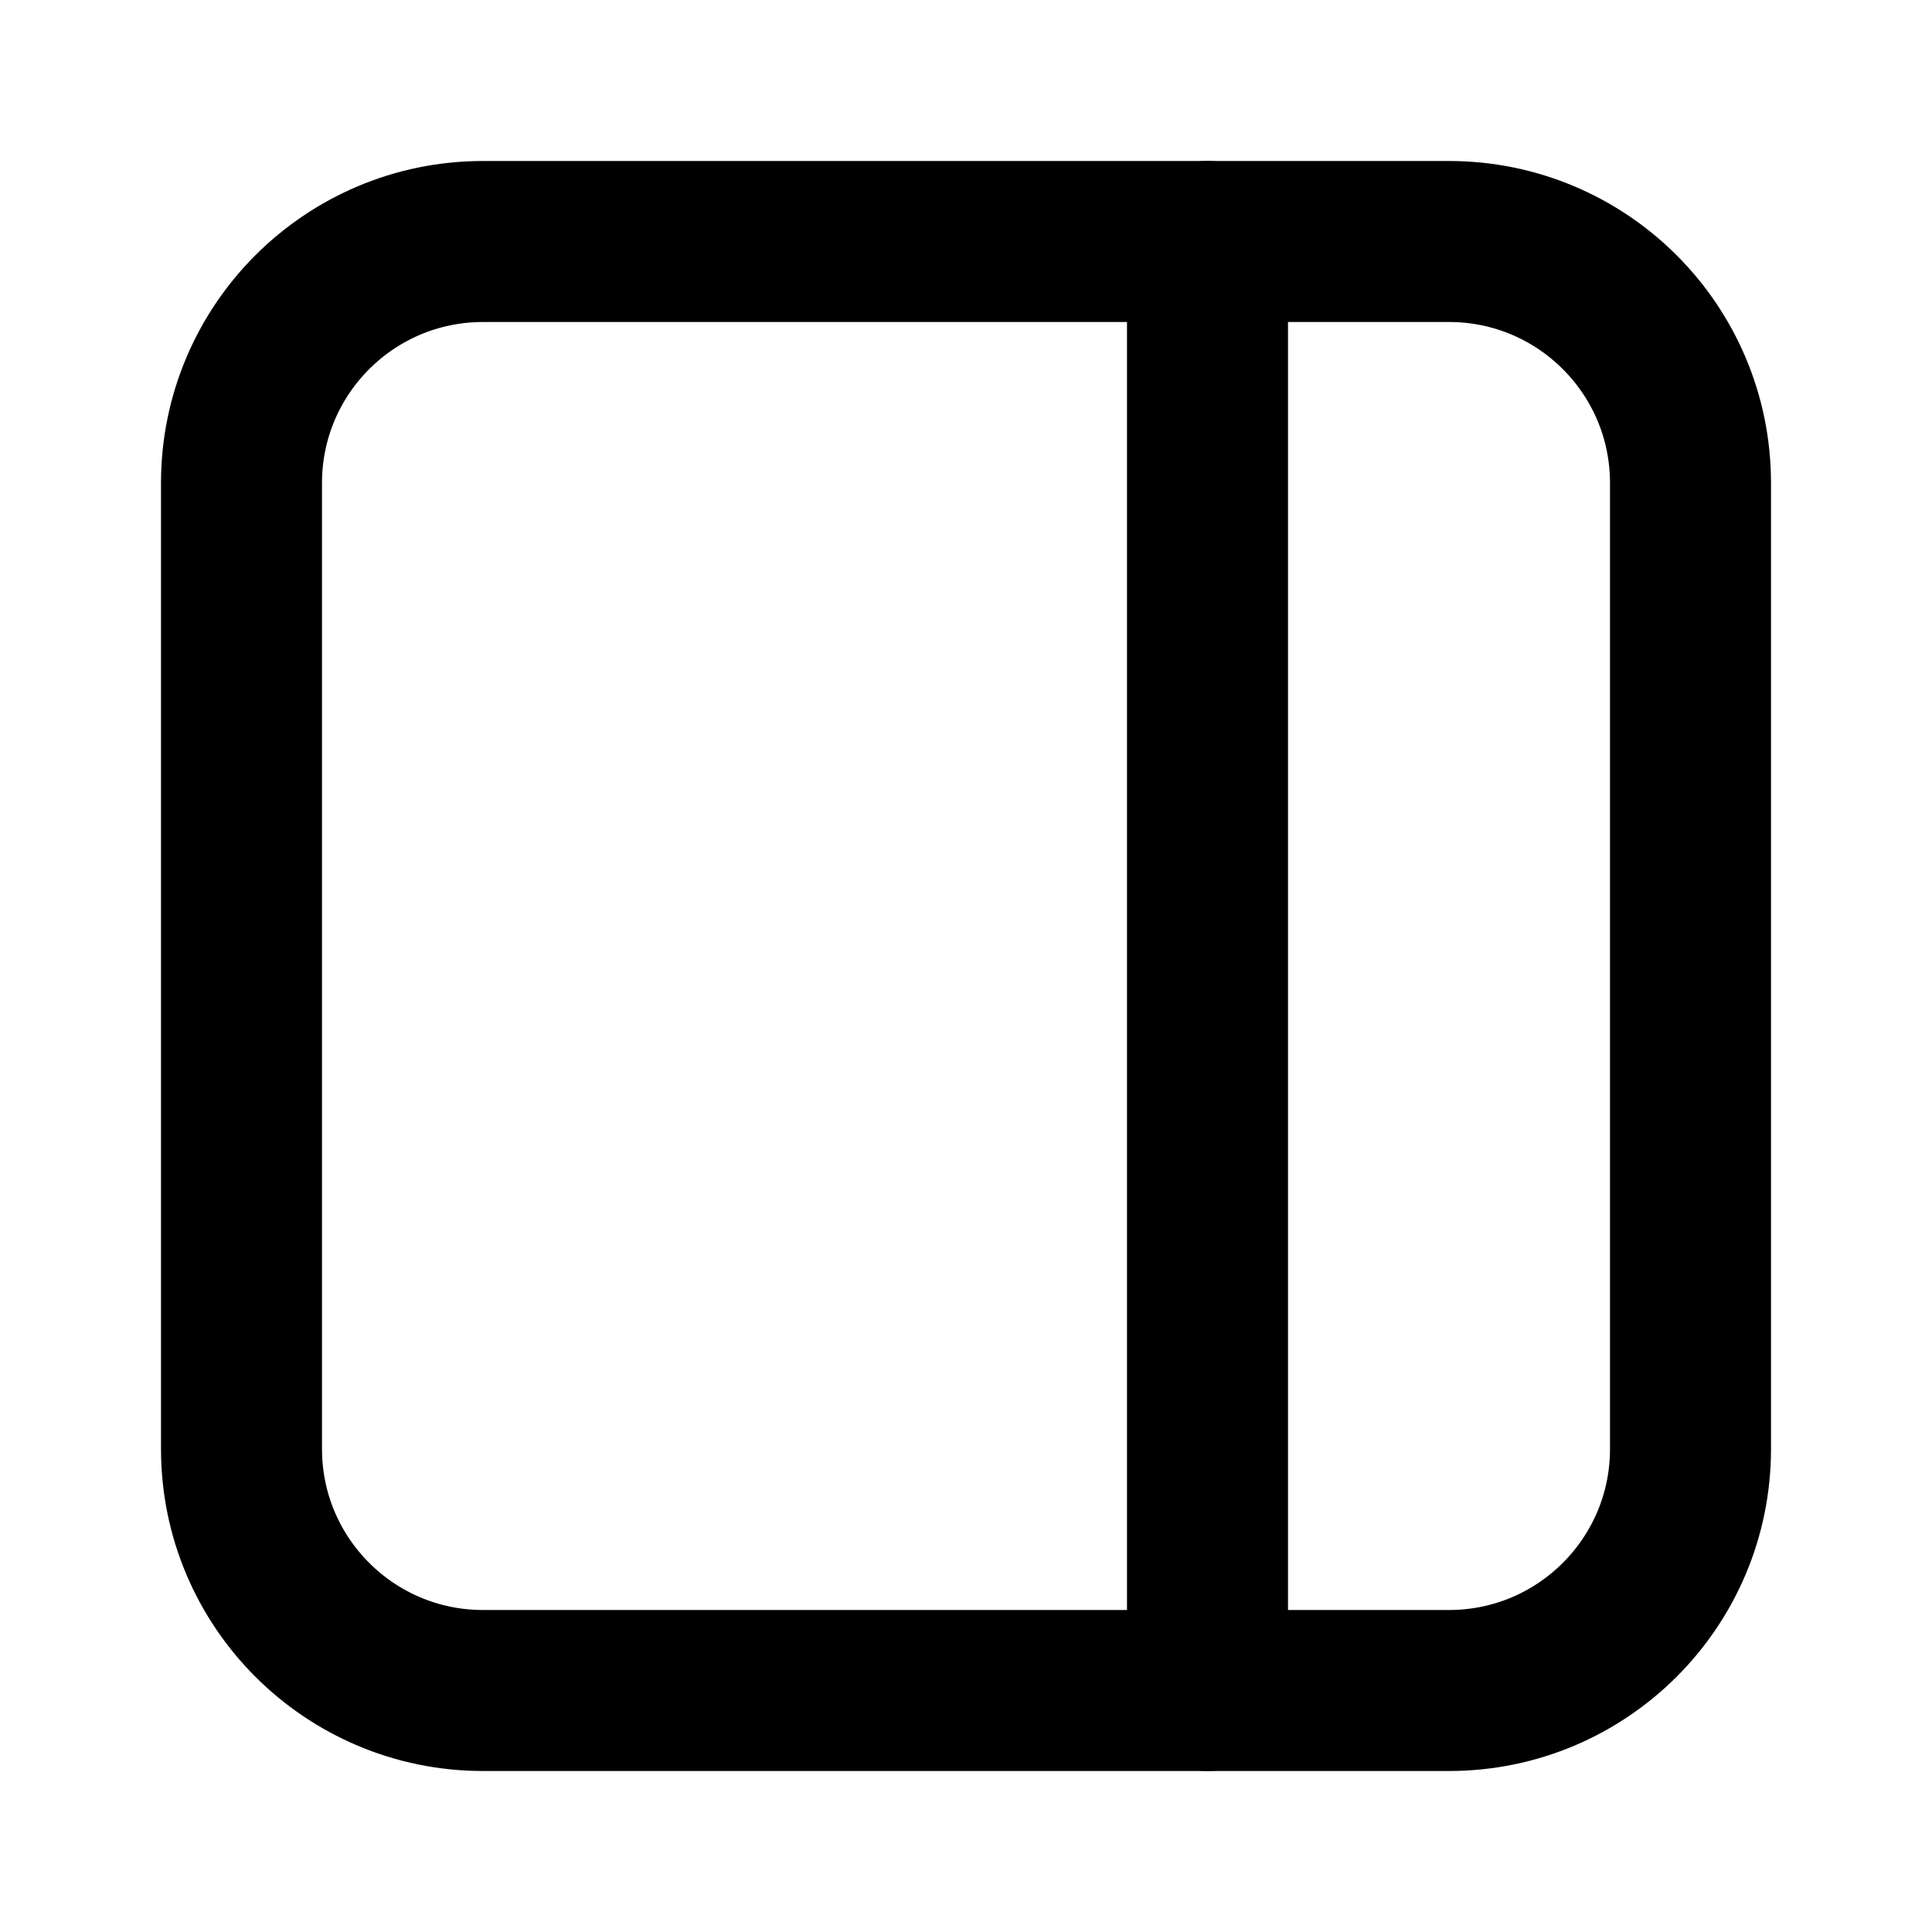
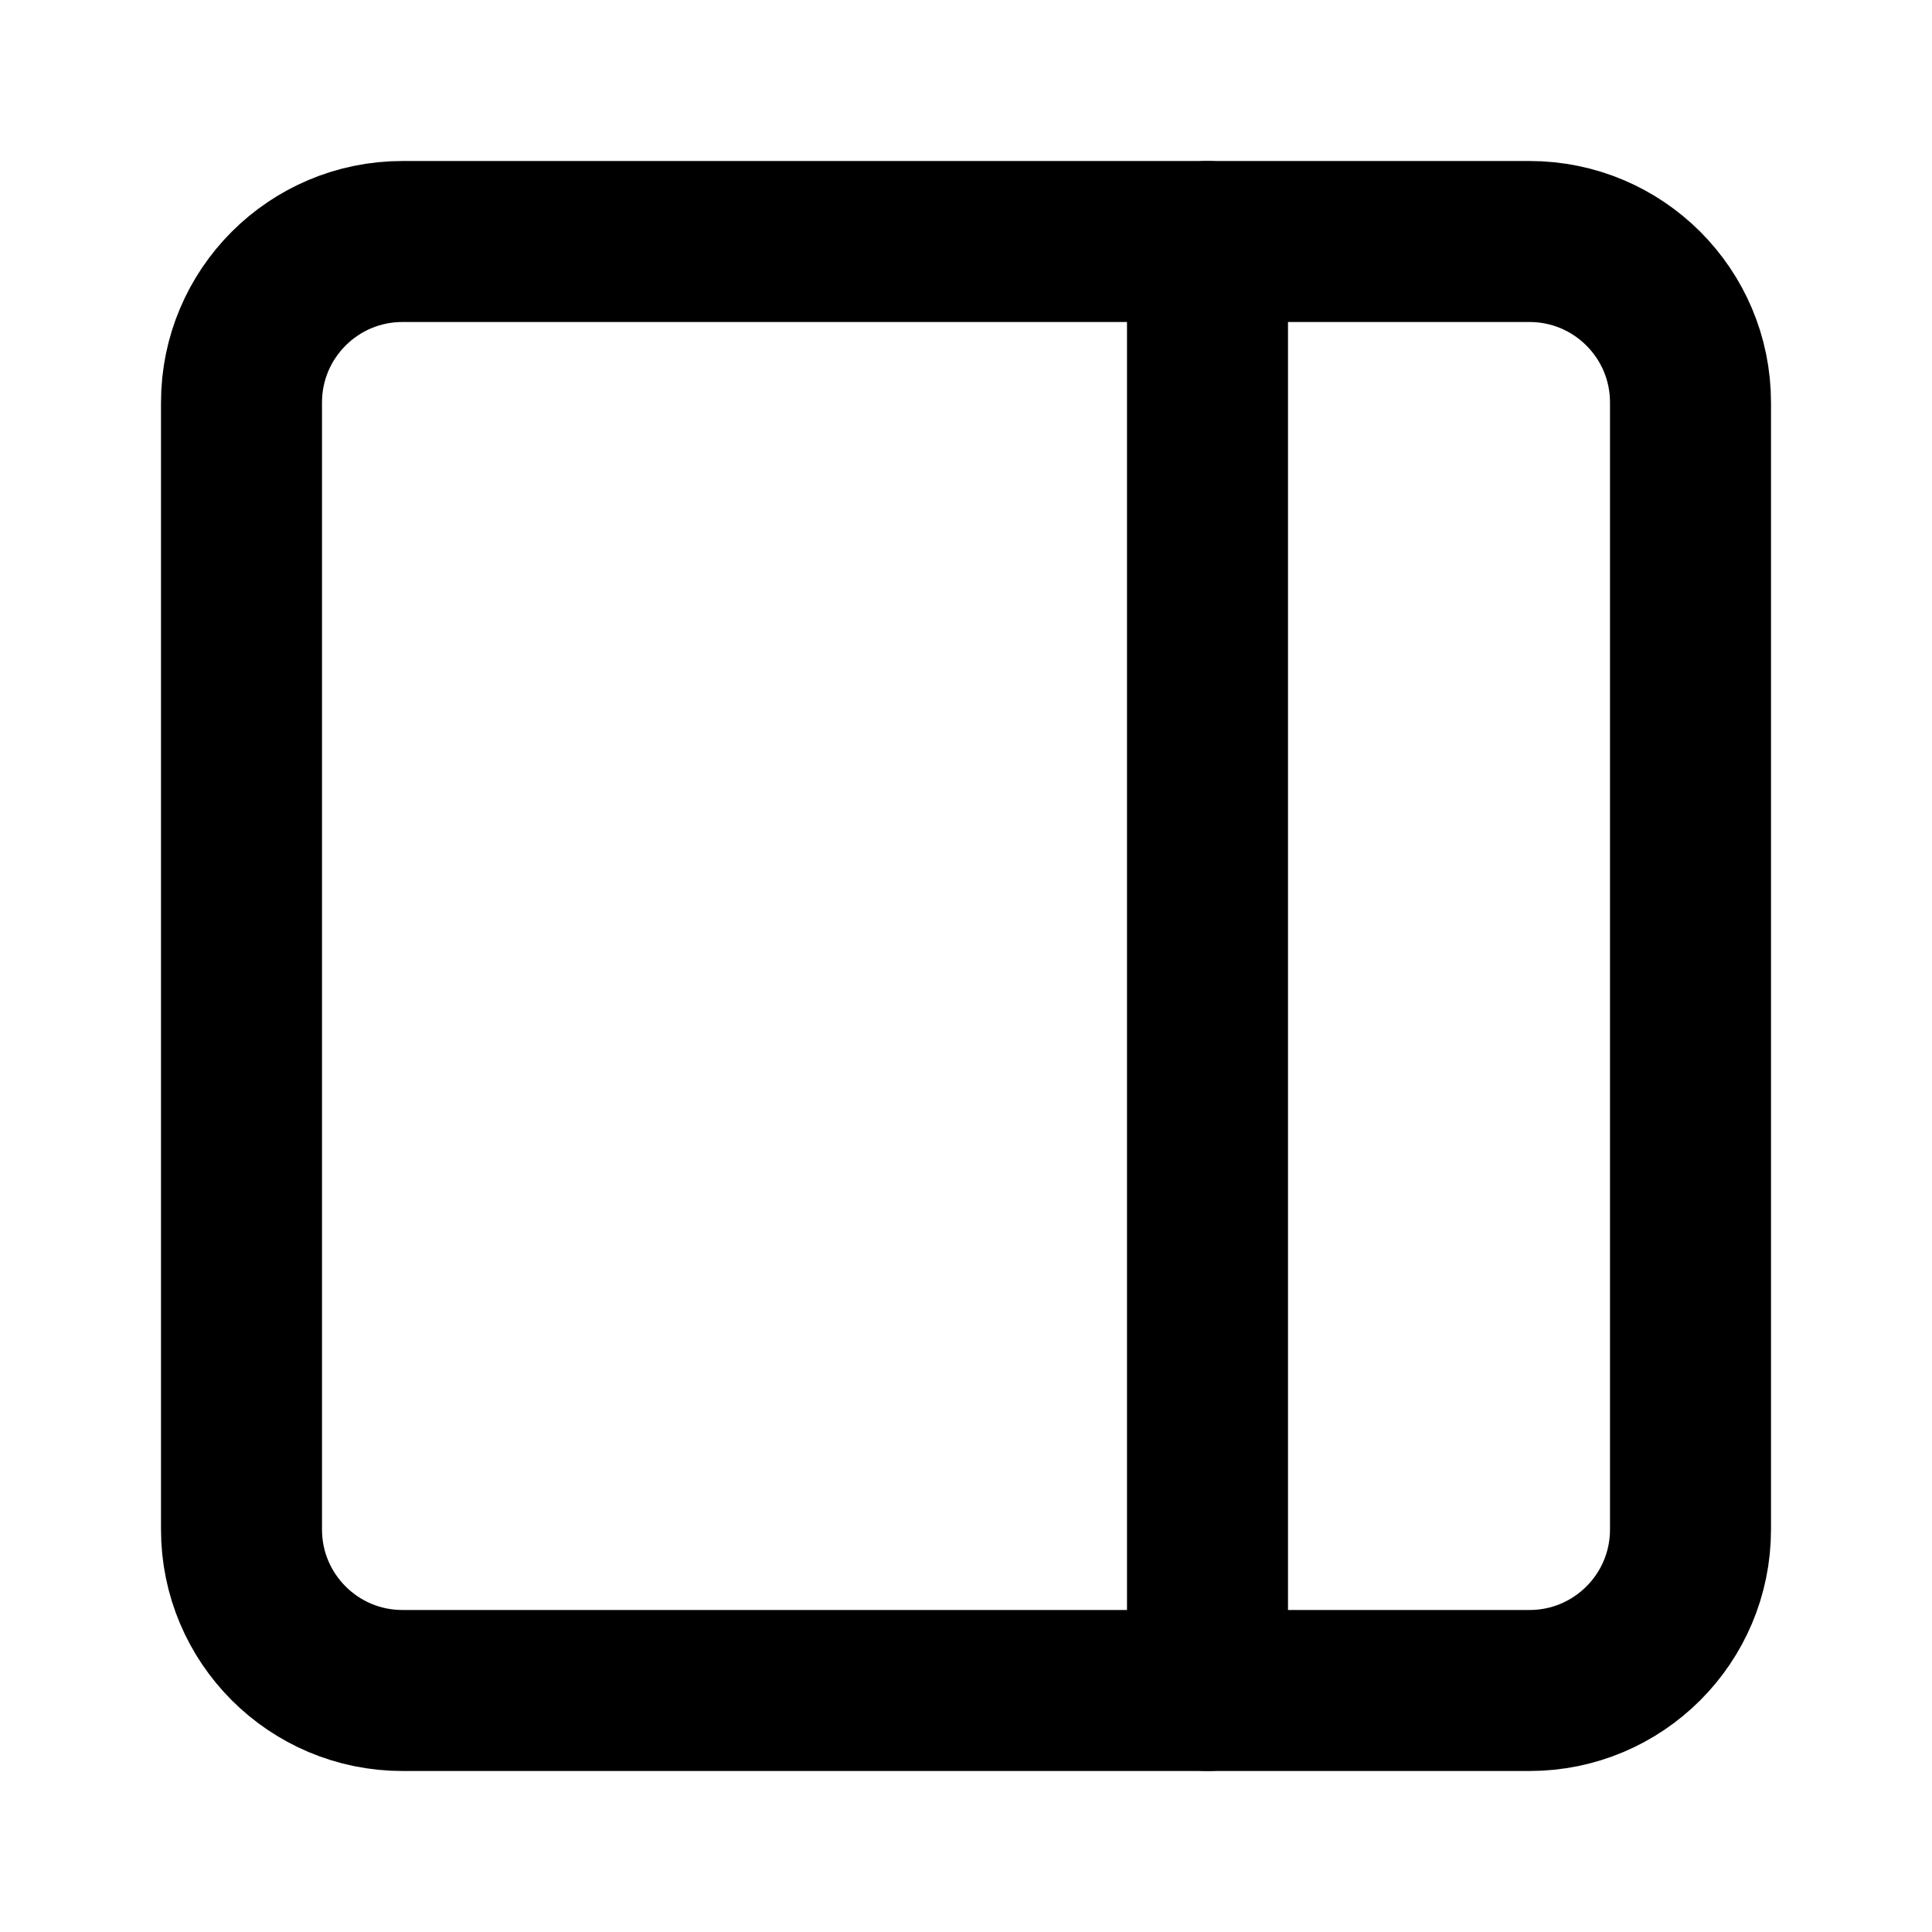
<svg xmlns="http://www.w3.org/2000/svg" viewBox="0 0 24 24" fill="none" stroke="#000" stroke-width="2" stroke-linecap="round" stroke-linejoin="round">
-   <rect width="18" height="18" x="3" y="3" rx="3" />
+   <rect width="18" height="18" x="3" y="3" rx="2" />
  <path d="M15 3v18" />
</svg>
